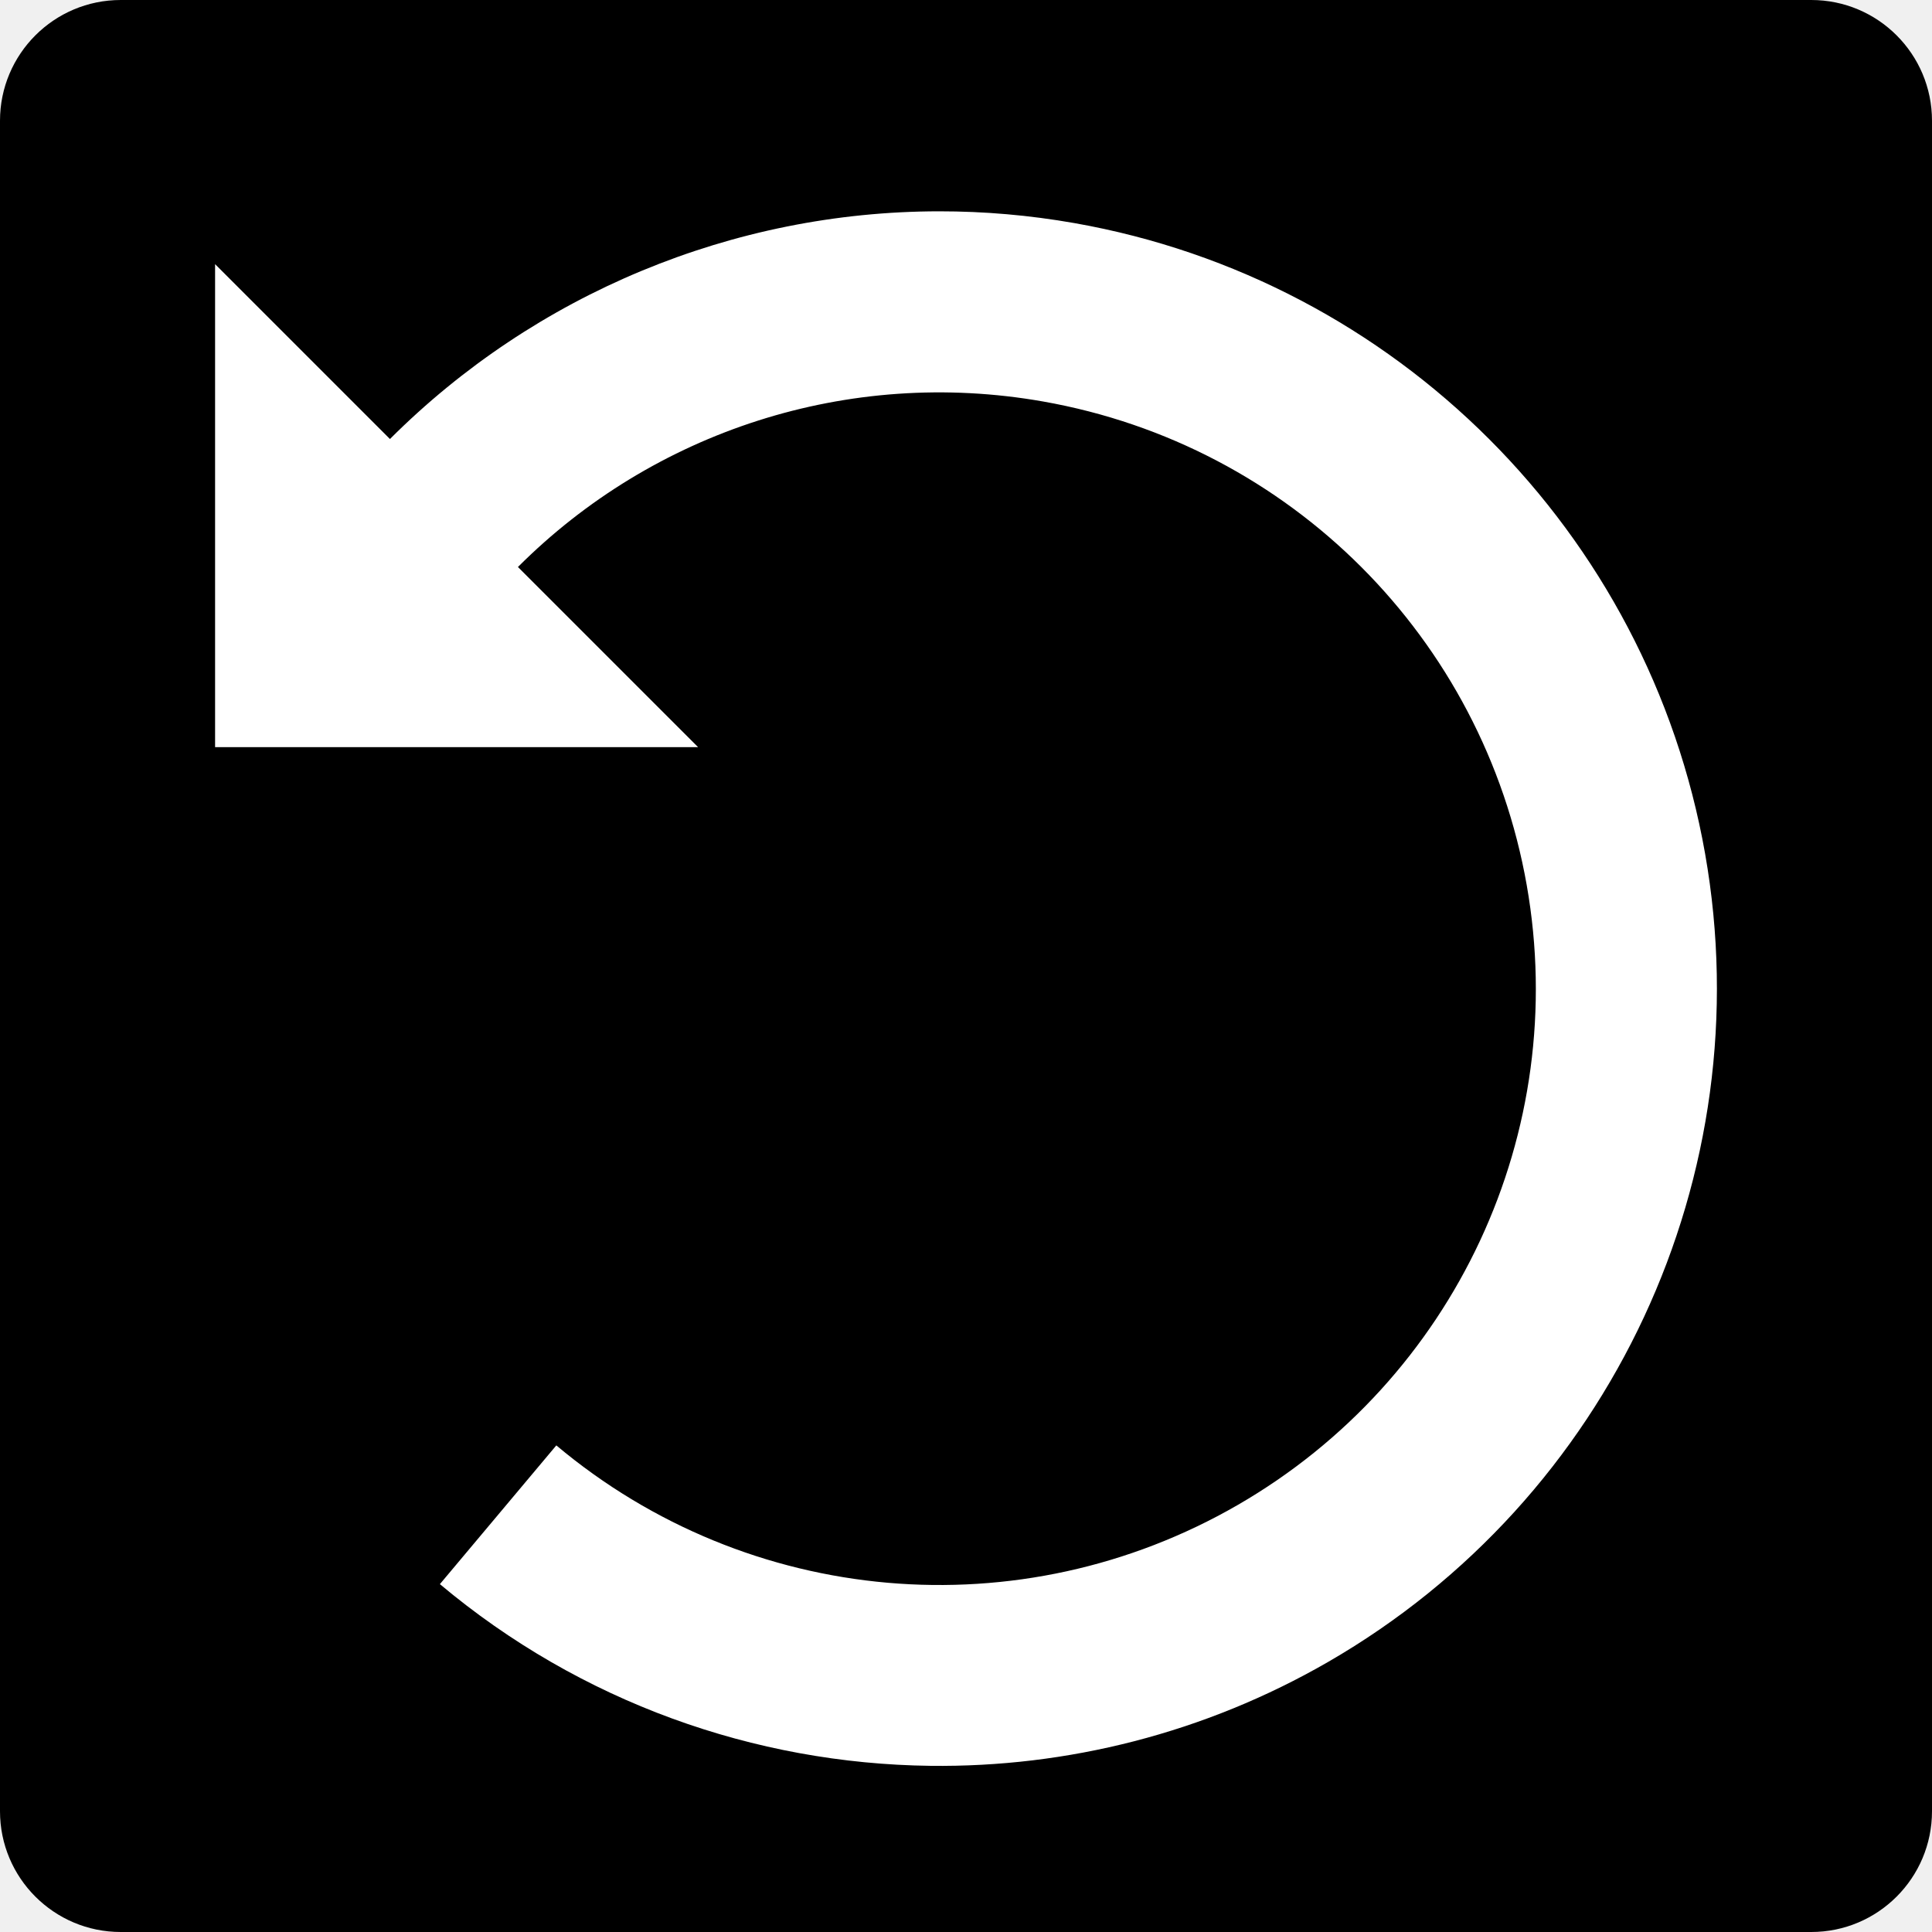
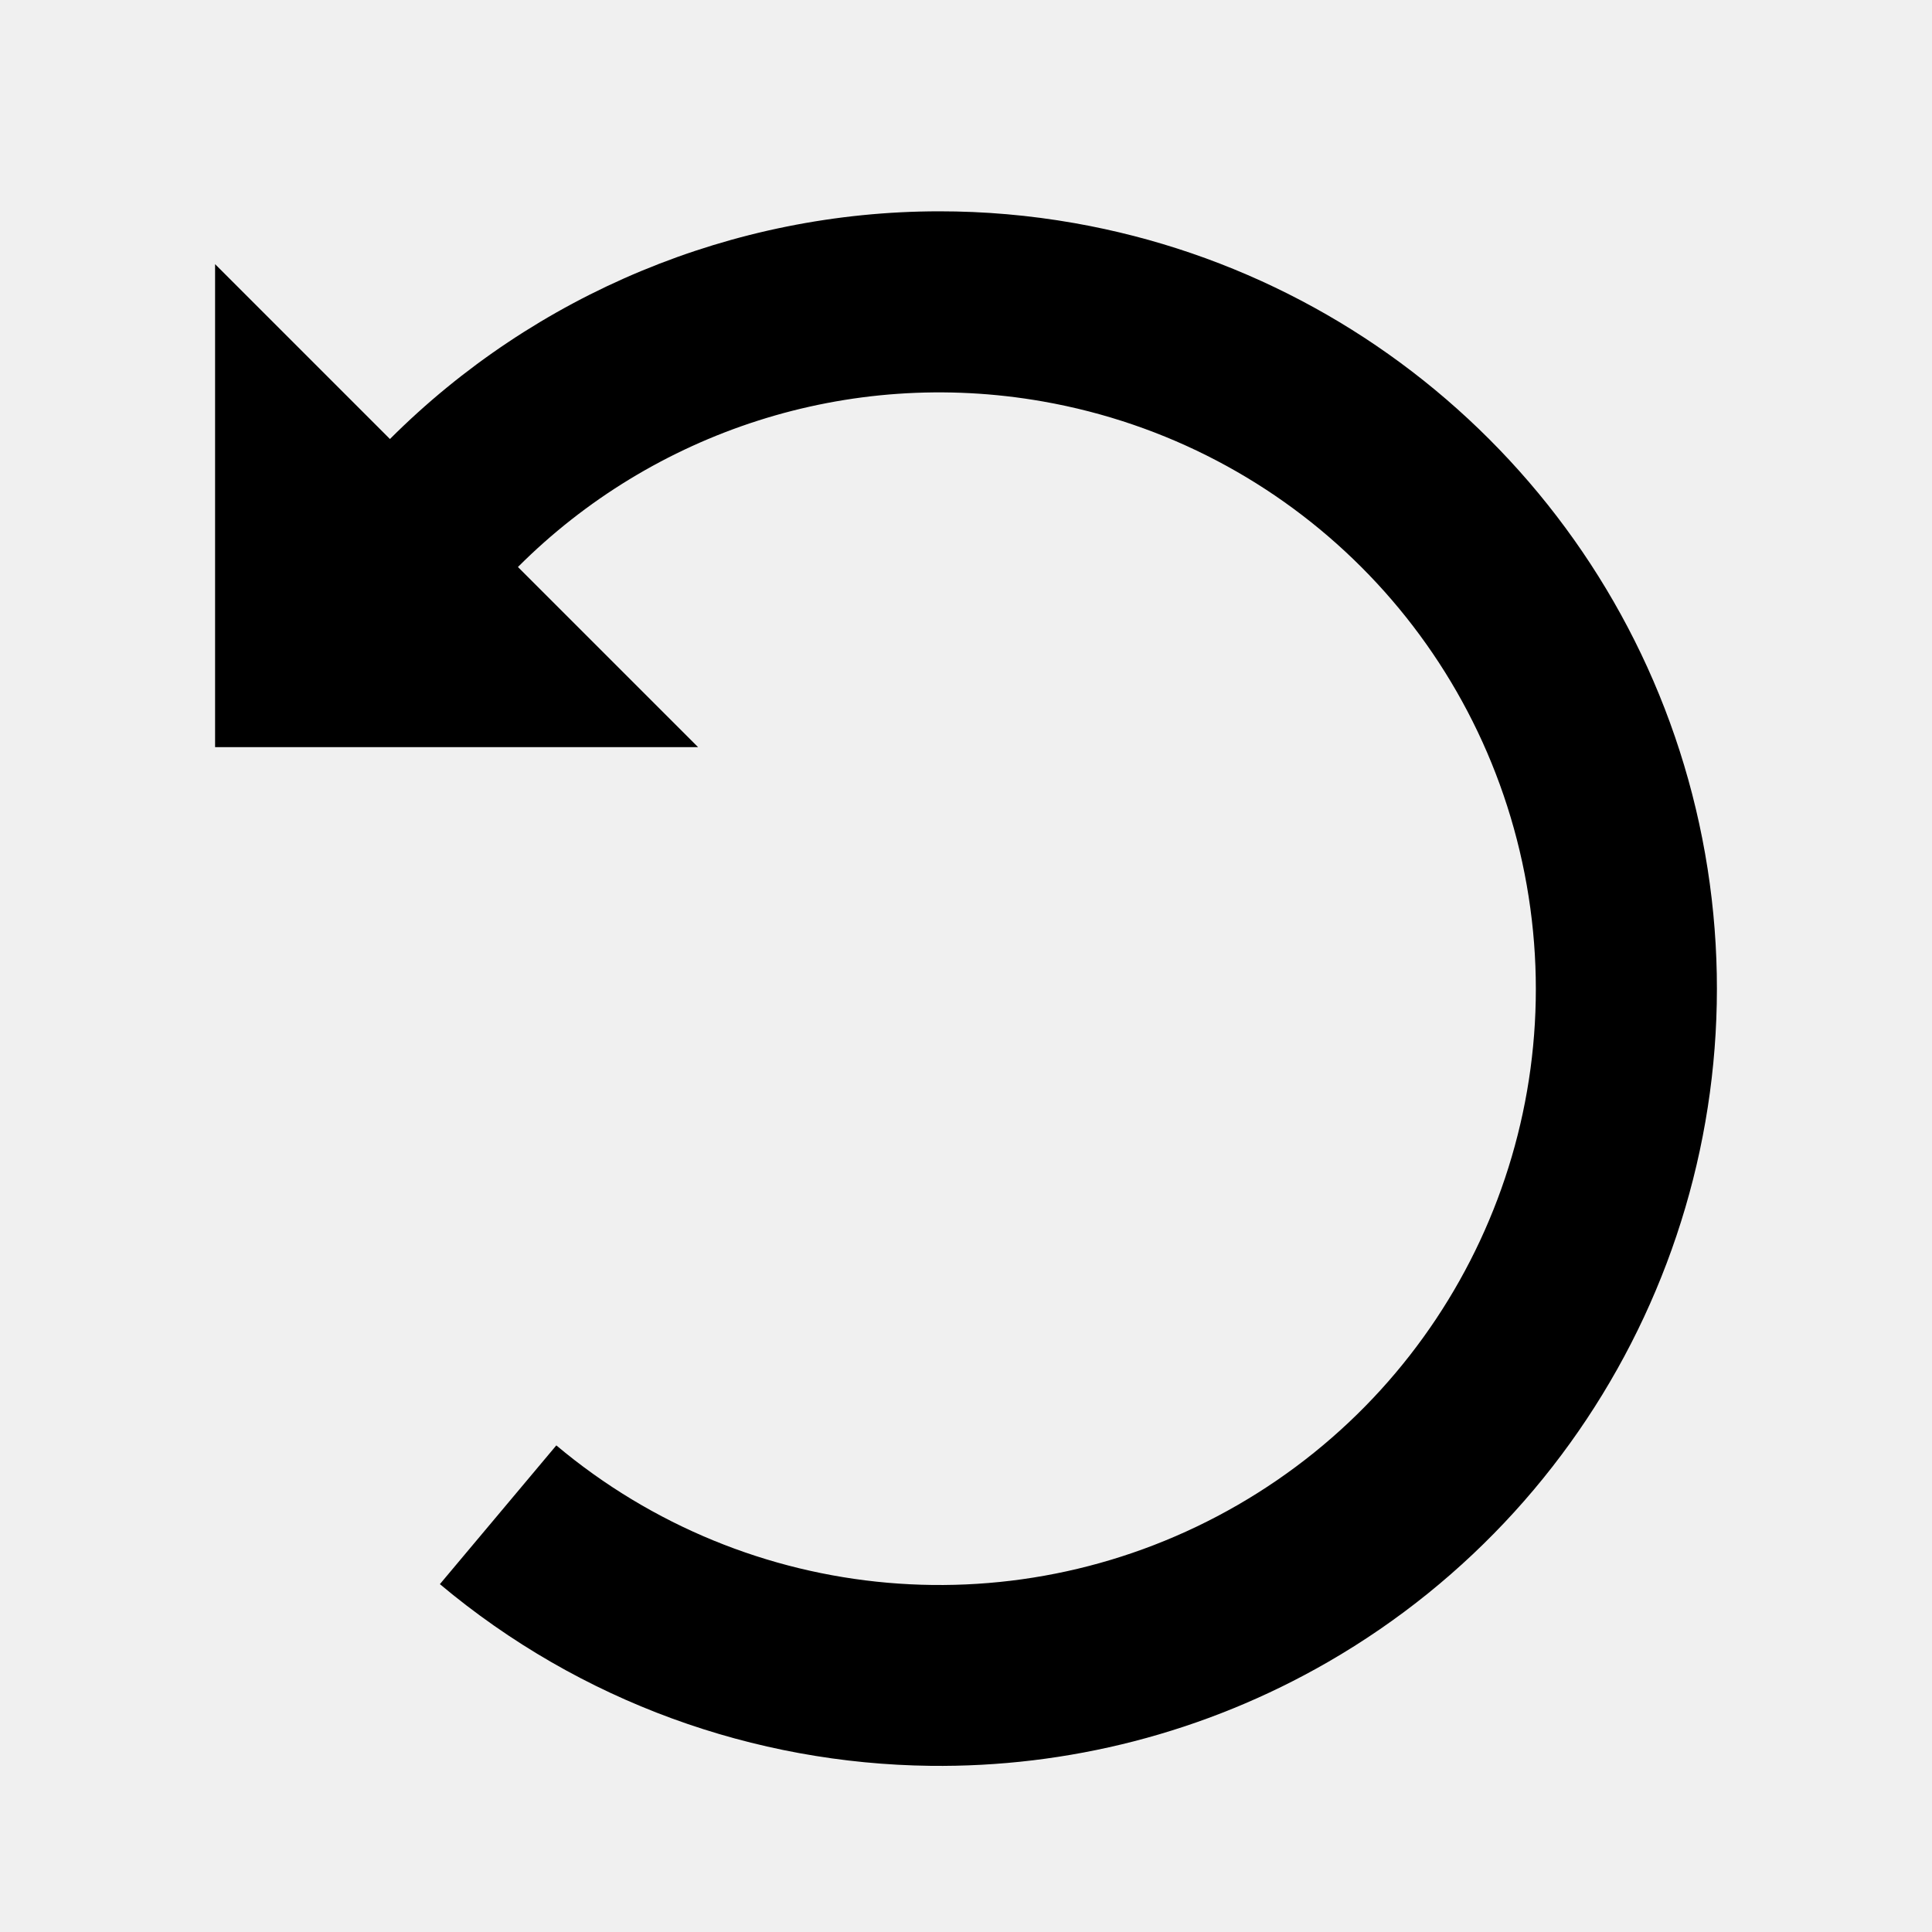
<svg xmlns="http://www.w3.org/2000/svg" viewBox="0 0 512 512" style="height: 512px; width: 512px;">
-   <defs>
-     <clipPath id="icon-bg">
-       <rect fill="#000" fill-opacity="1" height="512" width="512" rx="32" ry="32" />
-     </clipPath>
-   </defs>
-   <rect fill="#000" fill-opacity="1" height="512" width="512" rx="32" ry="32" />
  <g class="" transform="translate(0,6)" style="touch-action: none;">
-     <path d="M248.91 50c11.882-.006 23.875 1.018 35.857 3.13 85.207 15.025 152.077 81.895 167.102 167.102 15.023 85.208-24.944 170.917-99.874 214.178-32.782 18.927-69.254 27.996-105.463 27.553-46.555-.57-92.675-16.865-129.957-48.15l30.855-36.768c50.95 42.75 122.968 49.05 180.566 15.797 57.597-33.254 88.152-98.777 76.603-164.274-11.55-65.497-62.672-116.62-128.17-128.168-51.656-9.108-103.323 7.98-139.17 43.862L185 192H57V64l46.34 46.342C141.758 71.962 194.17 50.03 248.91 50z" fill="#fff" fill-opacity="1" clip-path="url(#icon-bg)" />
+     <path d="M248.91 50c11.882-.006 23.875 1.018 35.857 3.13 85.207 15.025 152.077 81.895 167.102 167.102 15.023 85.208-24.944 170.917-99.874 214.178-32.782 18.927-69.254 27.996-105.463 27.553-46.555-.57-92.675-16.865-129.957-48.15l30.855-36.768c50.95 42.75 122.968 49.05 180.566 15.797 57.597-33.254 88.152-98.777 76.603-164.274-11.55-65.497-62.672-116.62-128.17-128.168-51.656-9.108-103.323 7.98-139.17 43.862L185 192H57V64l46.34 46.342C141.758 71.962 194.17 50.03 248.91 50z" fill="currentColor" fill-opacity="1" shape-rendering="geometricPrecision" />
  </g>
</svg>
